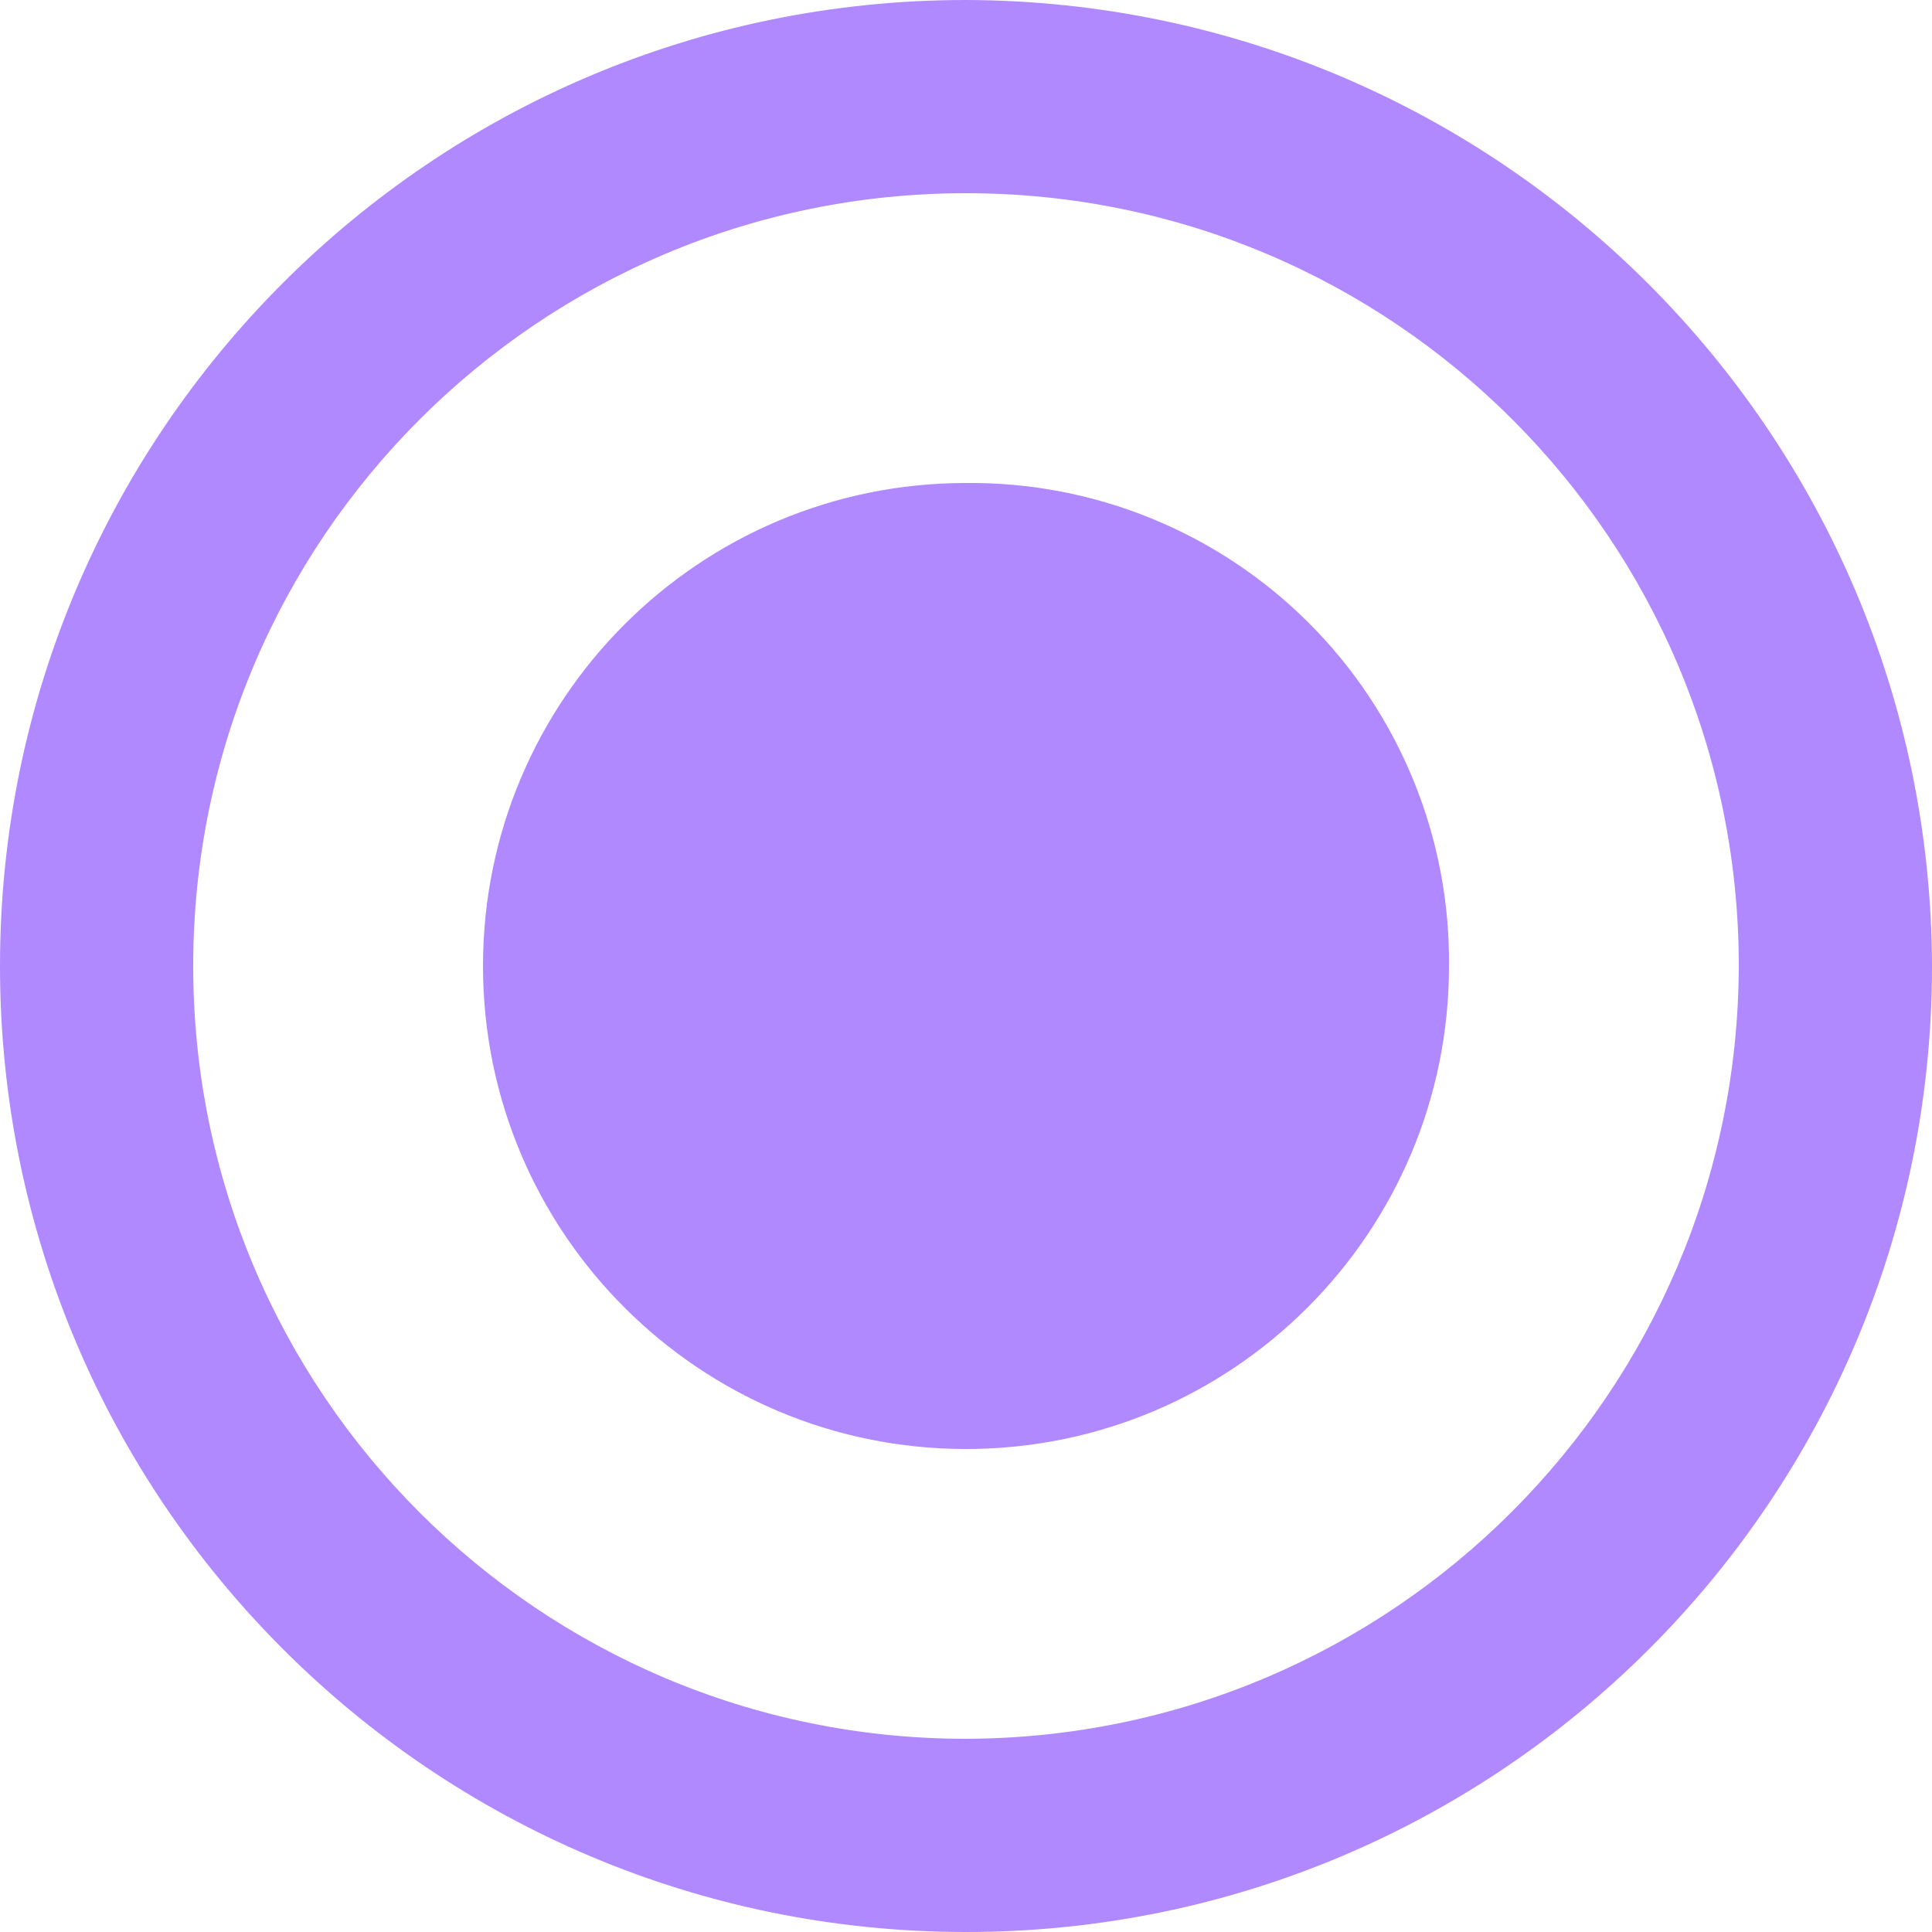
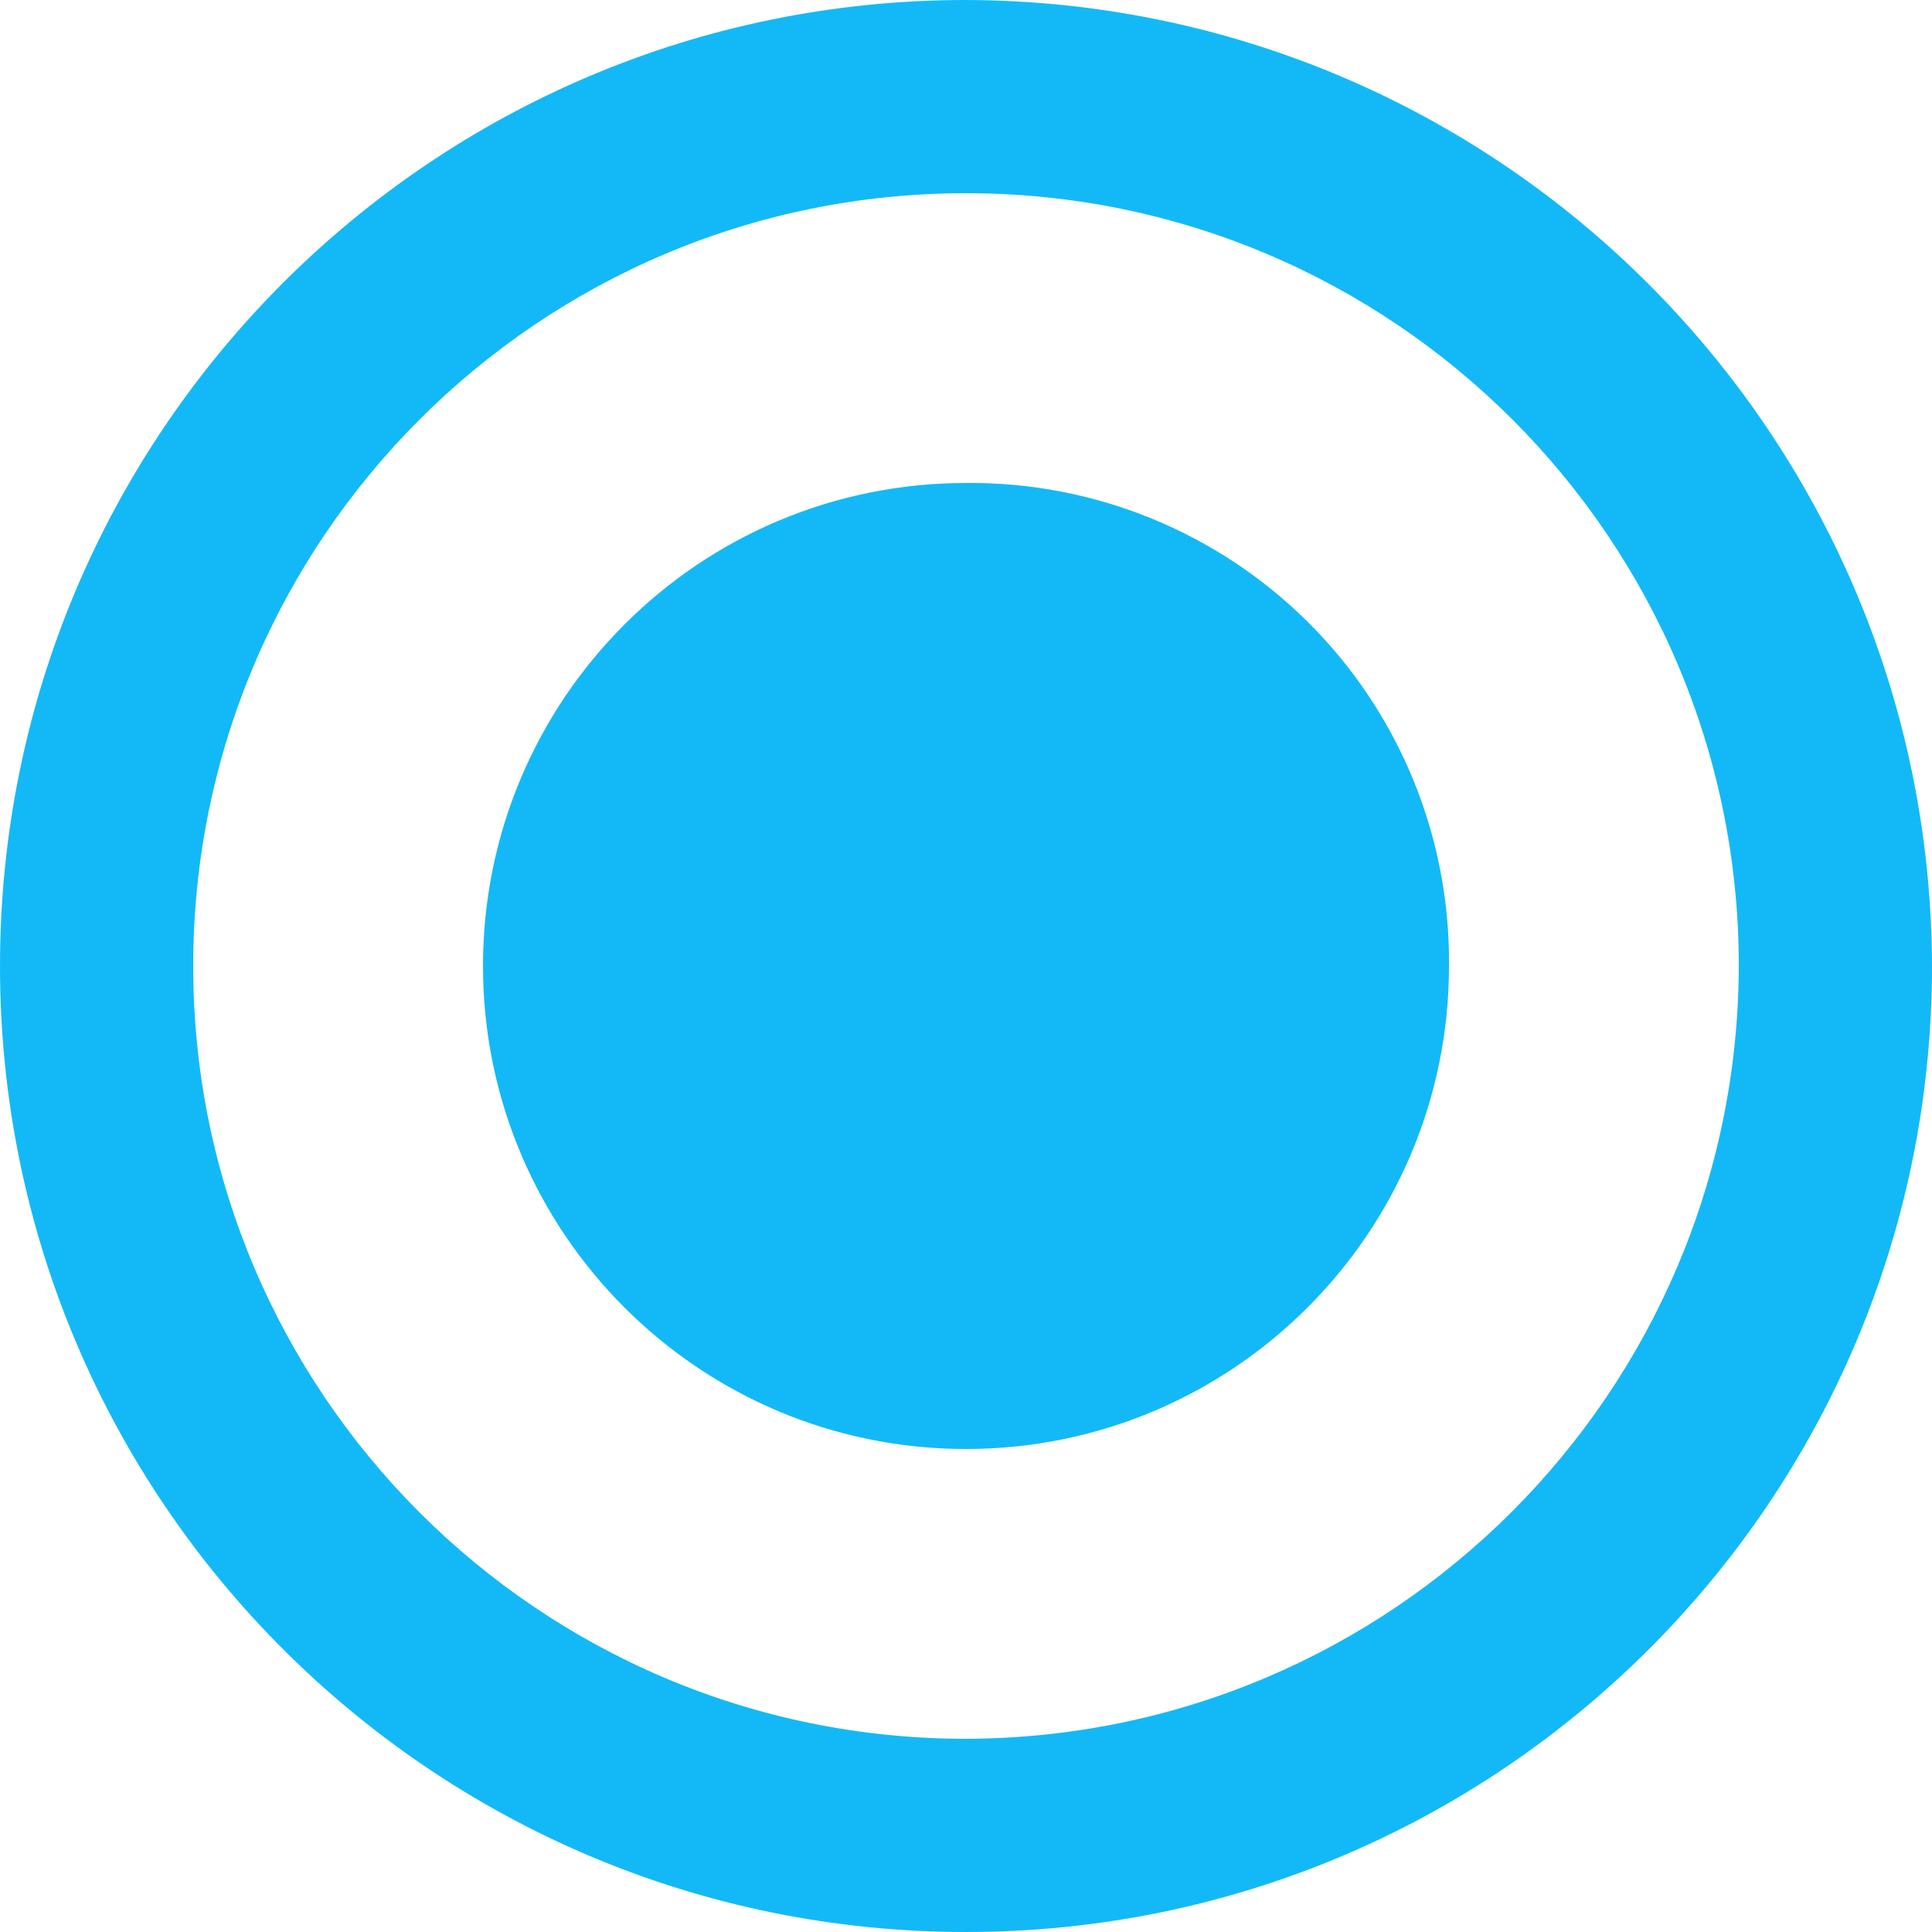
<svg xmlns="http://www.w3.org/2000/svg" width="24" height="24" viewBox="0 0 24 24">
  <defs>
    <style type="text/css">
-             .cls-1{fill:#b088ff;fill-rule:evenodd}
+             .cls-1{fill:#13b9f6;fill-rule:evenodd}
        </style>
  </defs>
  <g id="radiobttom_active" transform="translate(-508 -240)">
    <path id="radio_on" d="M14 8a6 6 0 1 0 6 6 5.942 5.942 0 0 0-6-6zm0-6a12 12 0 1 0 12 12A12.035 12.035 0 0 0 14 2zm0 21.6a9.6 9.6 0 1 1 9.6-9.6 9.628 9.628 0 0 1-9.6 9.6z" class="cls-1" transform="translate(506 238)" />
  </g>
</svg>
